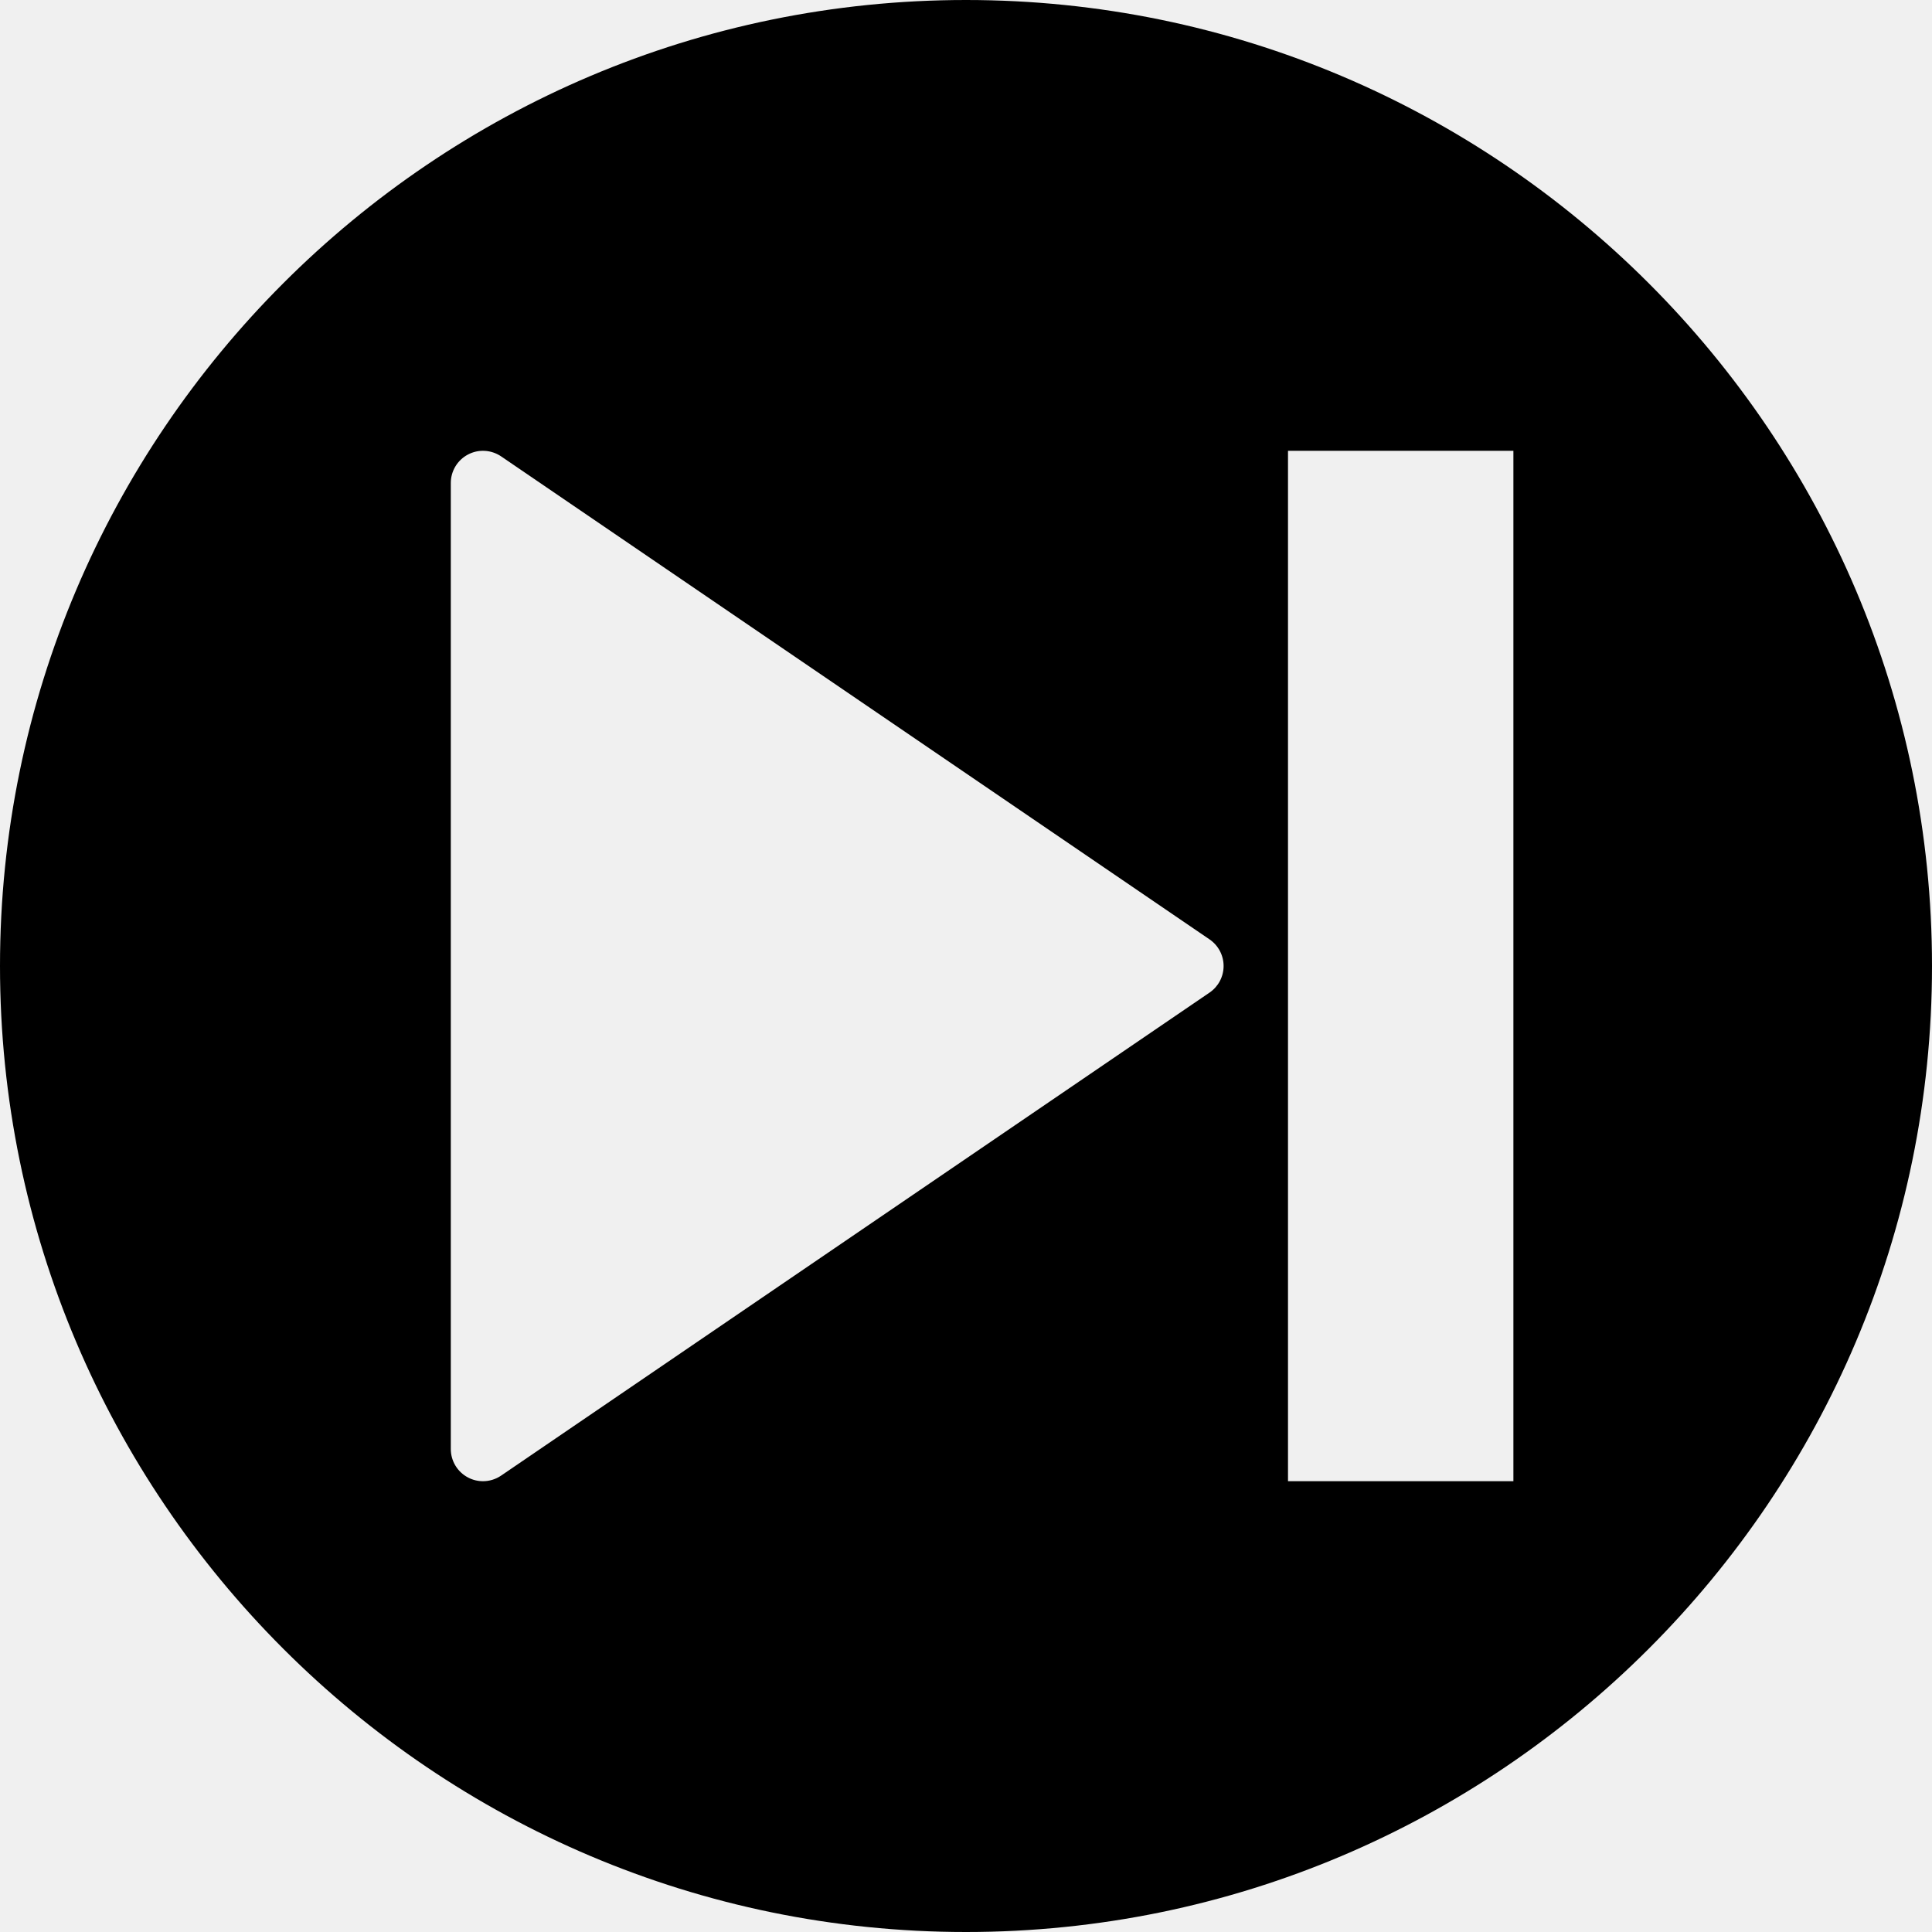
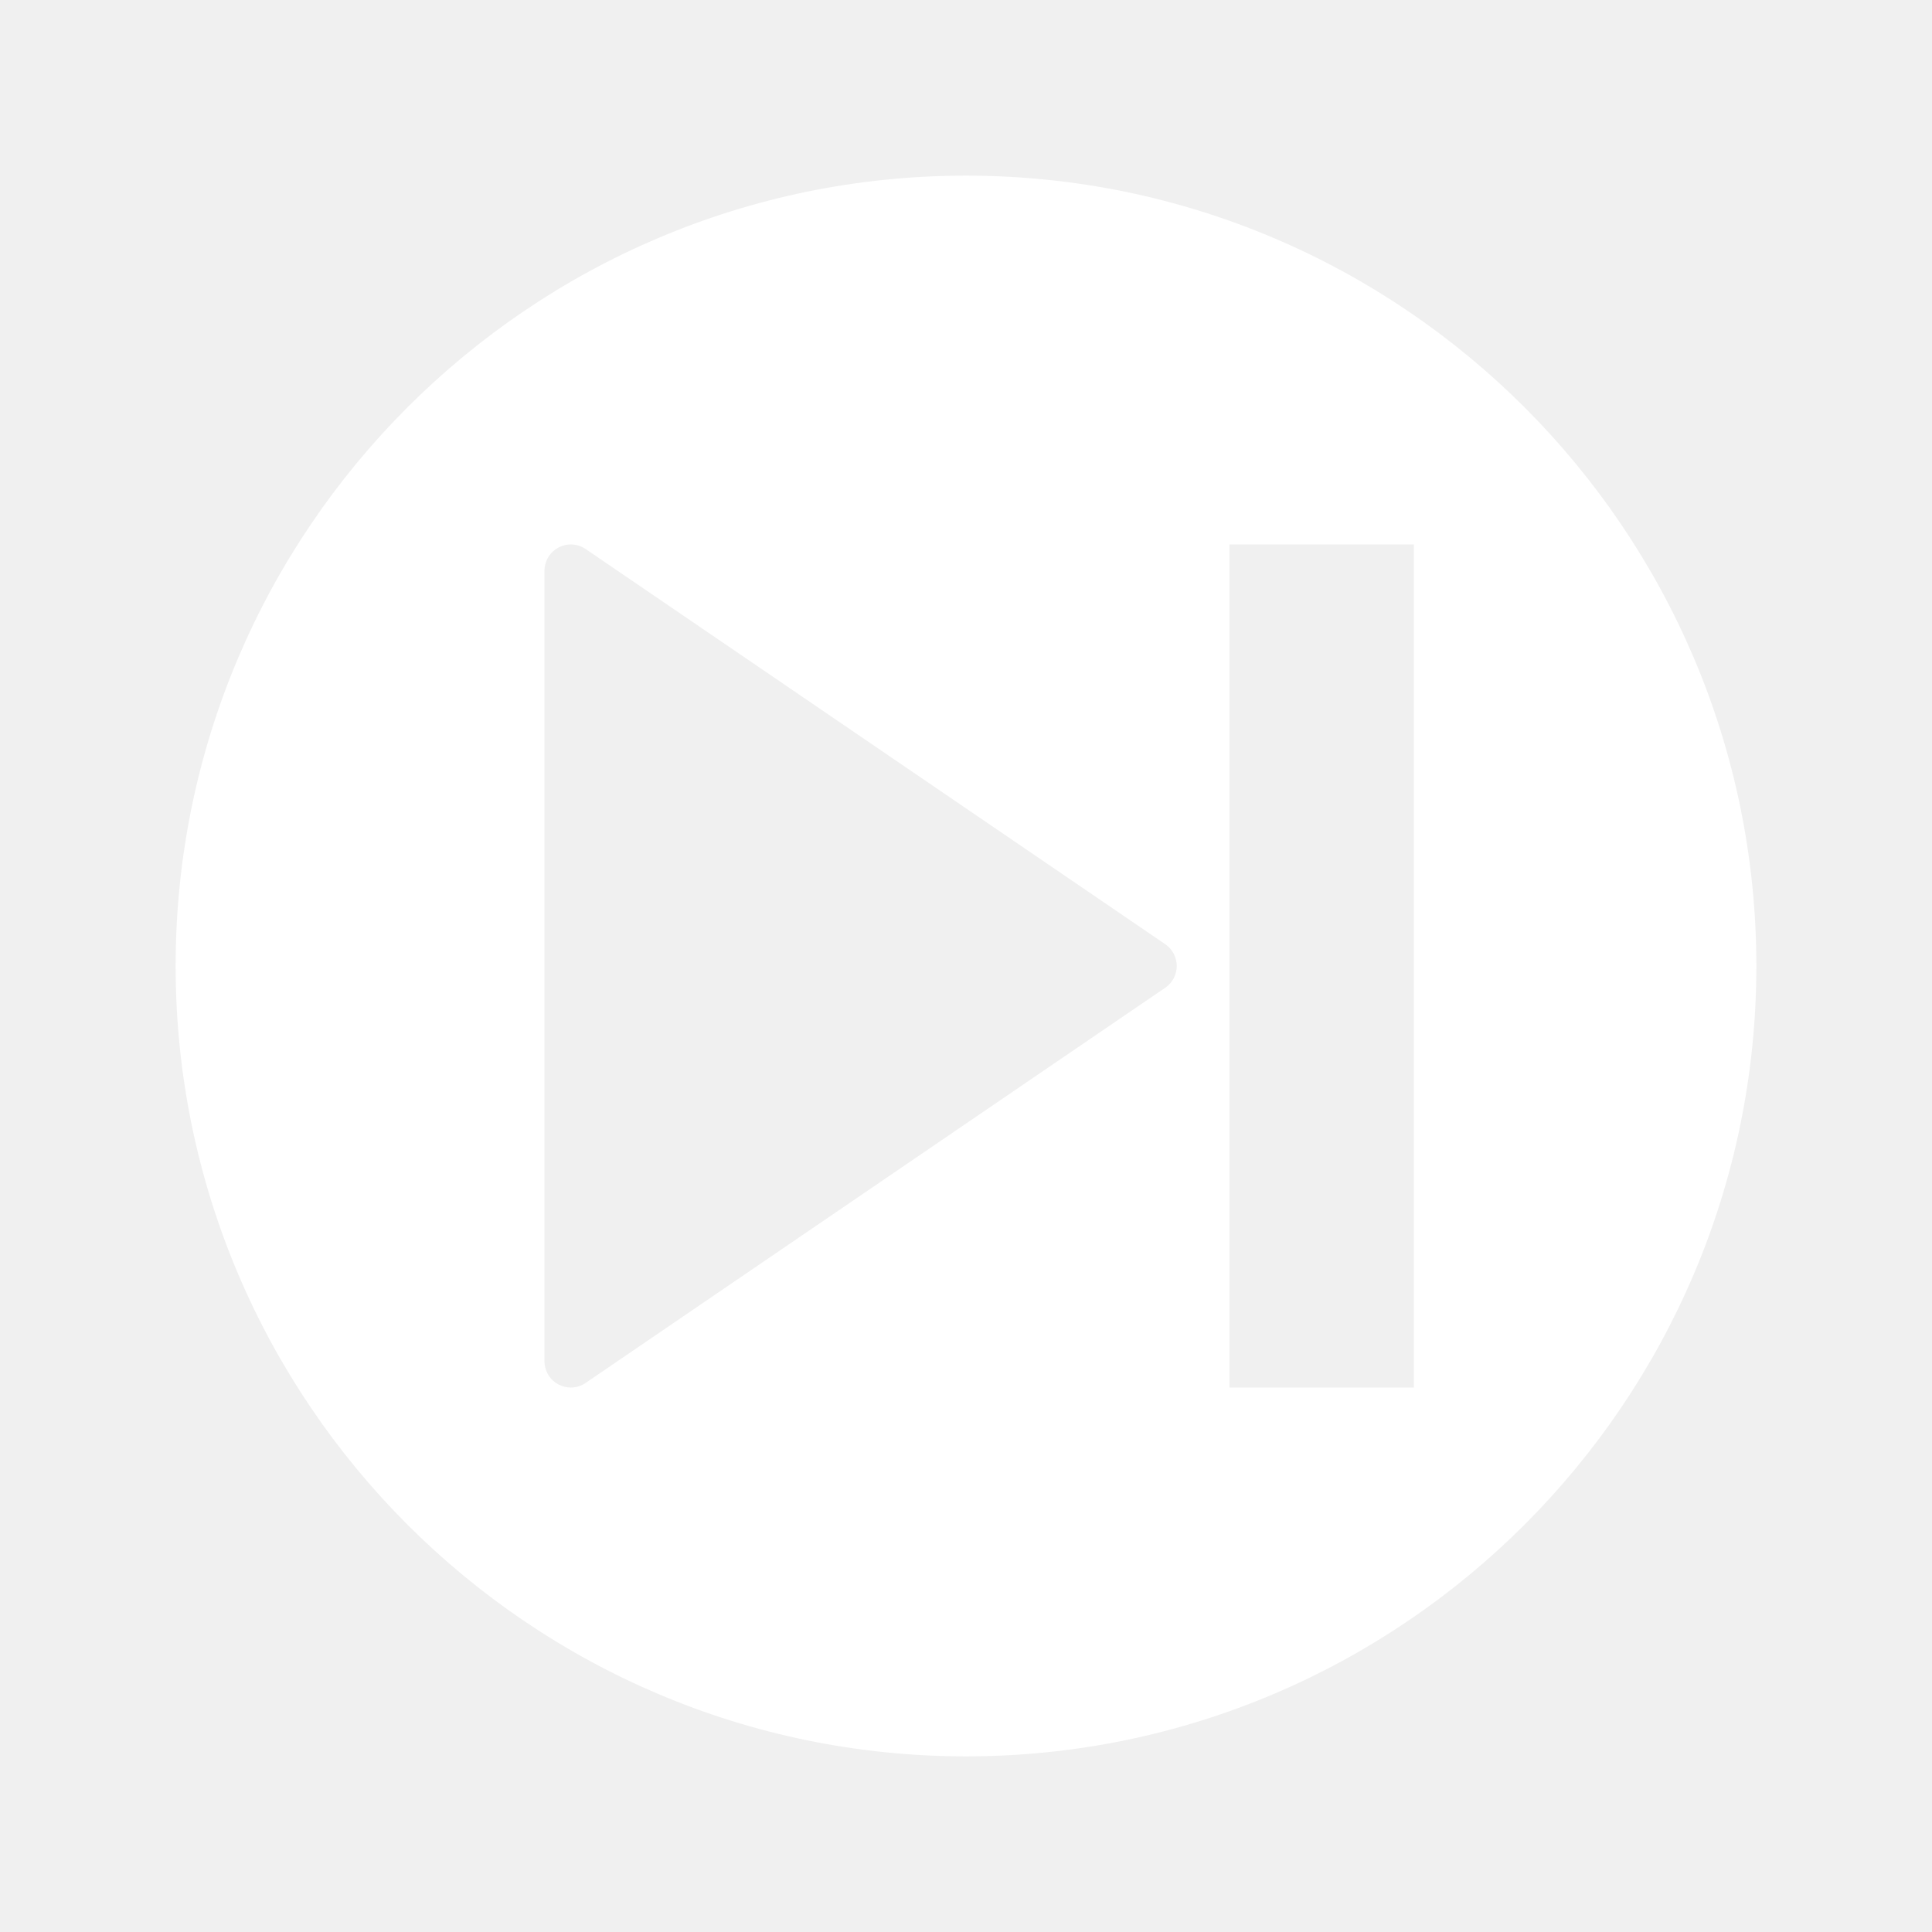
- <svg xmlns="http://www.w3.org/2000/svg" version="1.1" id="Capa_1" x="0px" y="0px" viewBox="0 0 60 60" style="enable-background:new 0 0 60 60;" xml:space="preserve">
-   <path d="M30,0C13.458,0,0,13.458,0,30s13.458,30,30,30s30-13.458,30-30S46.542,0,30,0z M37.563,30.826l-22,15  C15.394,45.941,15.197,46,15,46c-0.16,0-0.321-0.038-0.467-0.116C14.205,45.711,14,45.371,14,45V15c0-0.371,0.205-0.711,0.533-0.884  c0.327-0.174,0.724-0.15,1.031,0.058l22,15C37.836,29.36,38,29.669,38,30S37.836,30.64,37.563,30.826z M47,46h-7V14h7V46z" />
-   <g>
+ <svg xmlns="http://www.w3.org/2000/svg" version="1.1" id="Capa_1" x="0px" y="0px" viewBox="0 0 55 55" xml:space="preserve" width="55" height="55">
+   <style id="style864" />
+   <defs id="defs37" />
+   <path d="M 27.5,5 C 15.094,5 5,15.094 5,27.5 5,39.907 15.094,50 27.5,50 39.907,50 50,39.907 50,27.5 50,15.094 39.907,5 27.5,5 Z m 5.672,23.119 -16.5,11.25 C 16.546,39.456 16.398,39.5 16.25,39.5 16.13,39.5 16.009,39.471 15.9,39.413 15.654,39.283 15.5,39.028 15.5,38.75 v -22.5 c 0,-0.278 0.154,-0.533 0.4,-0.663 0.245,-0.131 0.543,-0.113 0.773,0.043 l 16.5,11.25 C 33.377,27.02 33.5,27.252 33.5,27.5 c 0,0.248 -0.123,0.48 -0.328,0.62 z M 40.25,39.5 H 35 v -24 h 5.25 z" id="path2" style="fill:#ffffff;stroke-width:0.75" />
+   <g id="g4" transform="translate(-2.5,-2.5)">
</g>
-   <g>
+   <g id="g6" transform="translate(-2.5,-2.5)">
</g>
-   <g>
+   <g id="g8" transform="translate(-2.5,-2.5)">
</g>
-   <g>
+   <g id="g10" transform="translate(-2.5,-2.5)">
</g>
-   <g>
+   <g id="g12" transform="translate(-2.5,-2.5)">
</g>
-   <g>
+   <g id="g14" transform="translate(-2.5,-2.5)">
</g>
-   <g>
+   <g id="g16" transform="translate(-2.5,-2.5)">
</g>
-   <g>
+   <g id="g18" transform="translate(-2.5,-2.5)">
</g>
-   <g>
+   <g id="g20" transform="translate(-2.5,-2.5)">
</g>
-   <g>
+   <g id="g22" transform="translate(-2.5,-2.5)">
</g>
-   <g>
+   <g id="g24" transform="translate(-2.5,-2.5)">
</g>
-   <g>
+   <g id="g26" transform="translate(-2.5,-2.5)">
</g>
-   <g>
+   <g id="g28" transform="translate(-2.5,-2.5)">
</g>
-   <g>
+   <g id="g30" transform="translate(-2.5,-2.5)">
</g>
-   <g>
+   <g id="g32" transform="translate(-2.5,-2.5)">
</g>
</svg>
